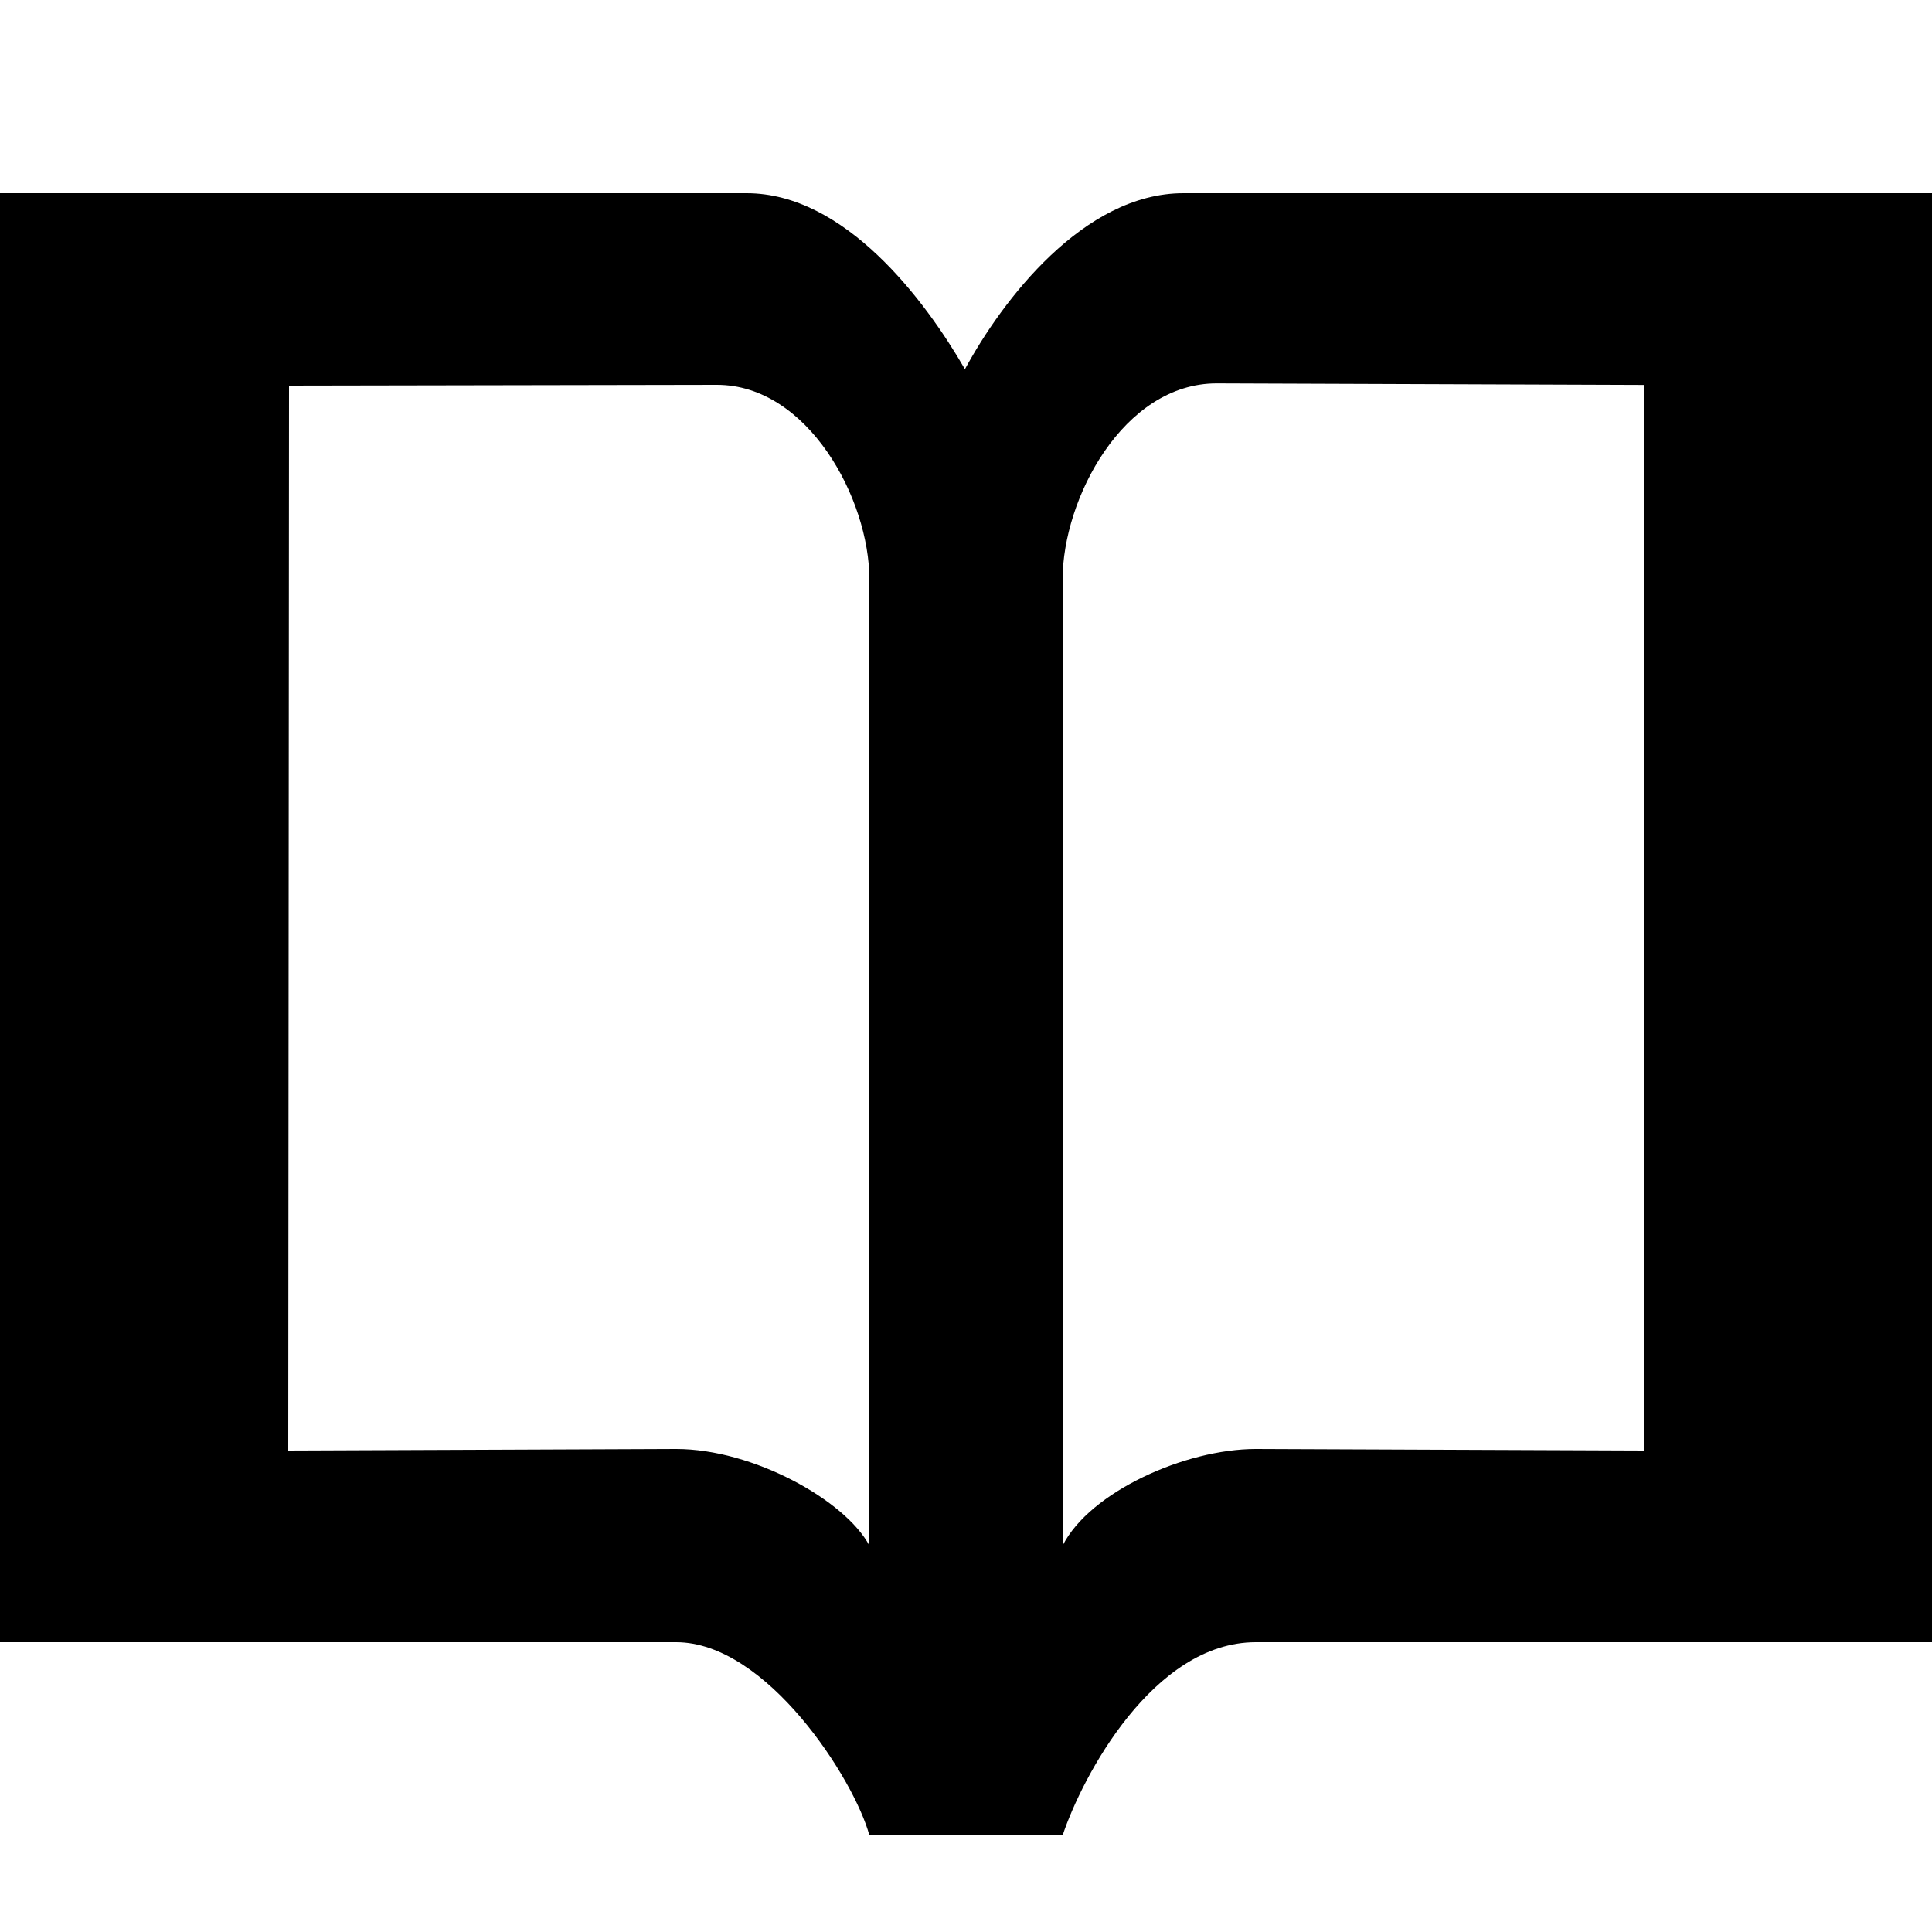
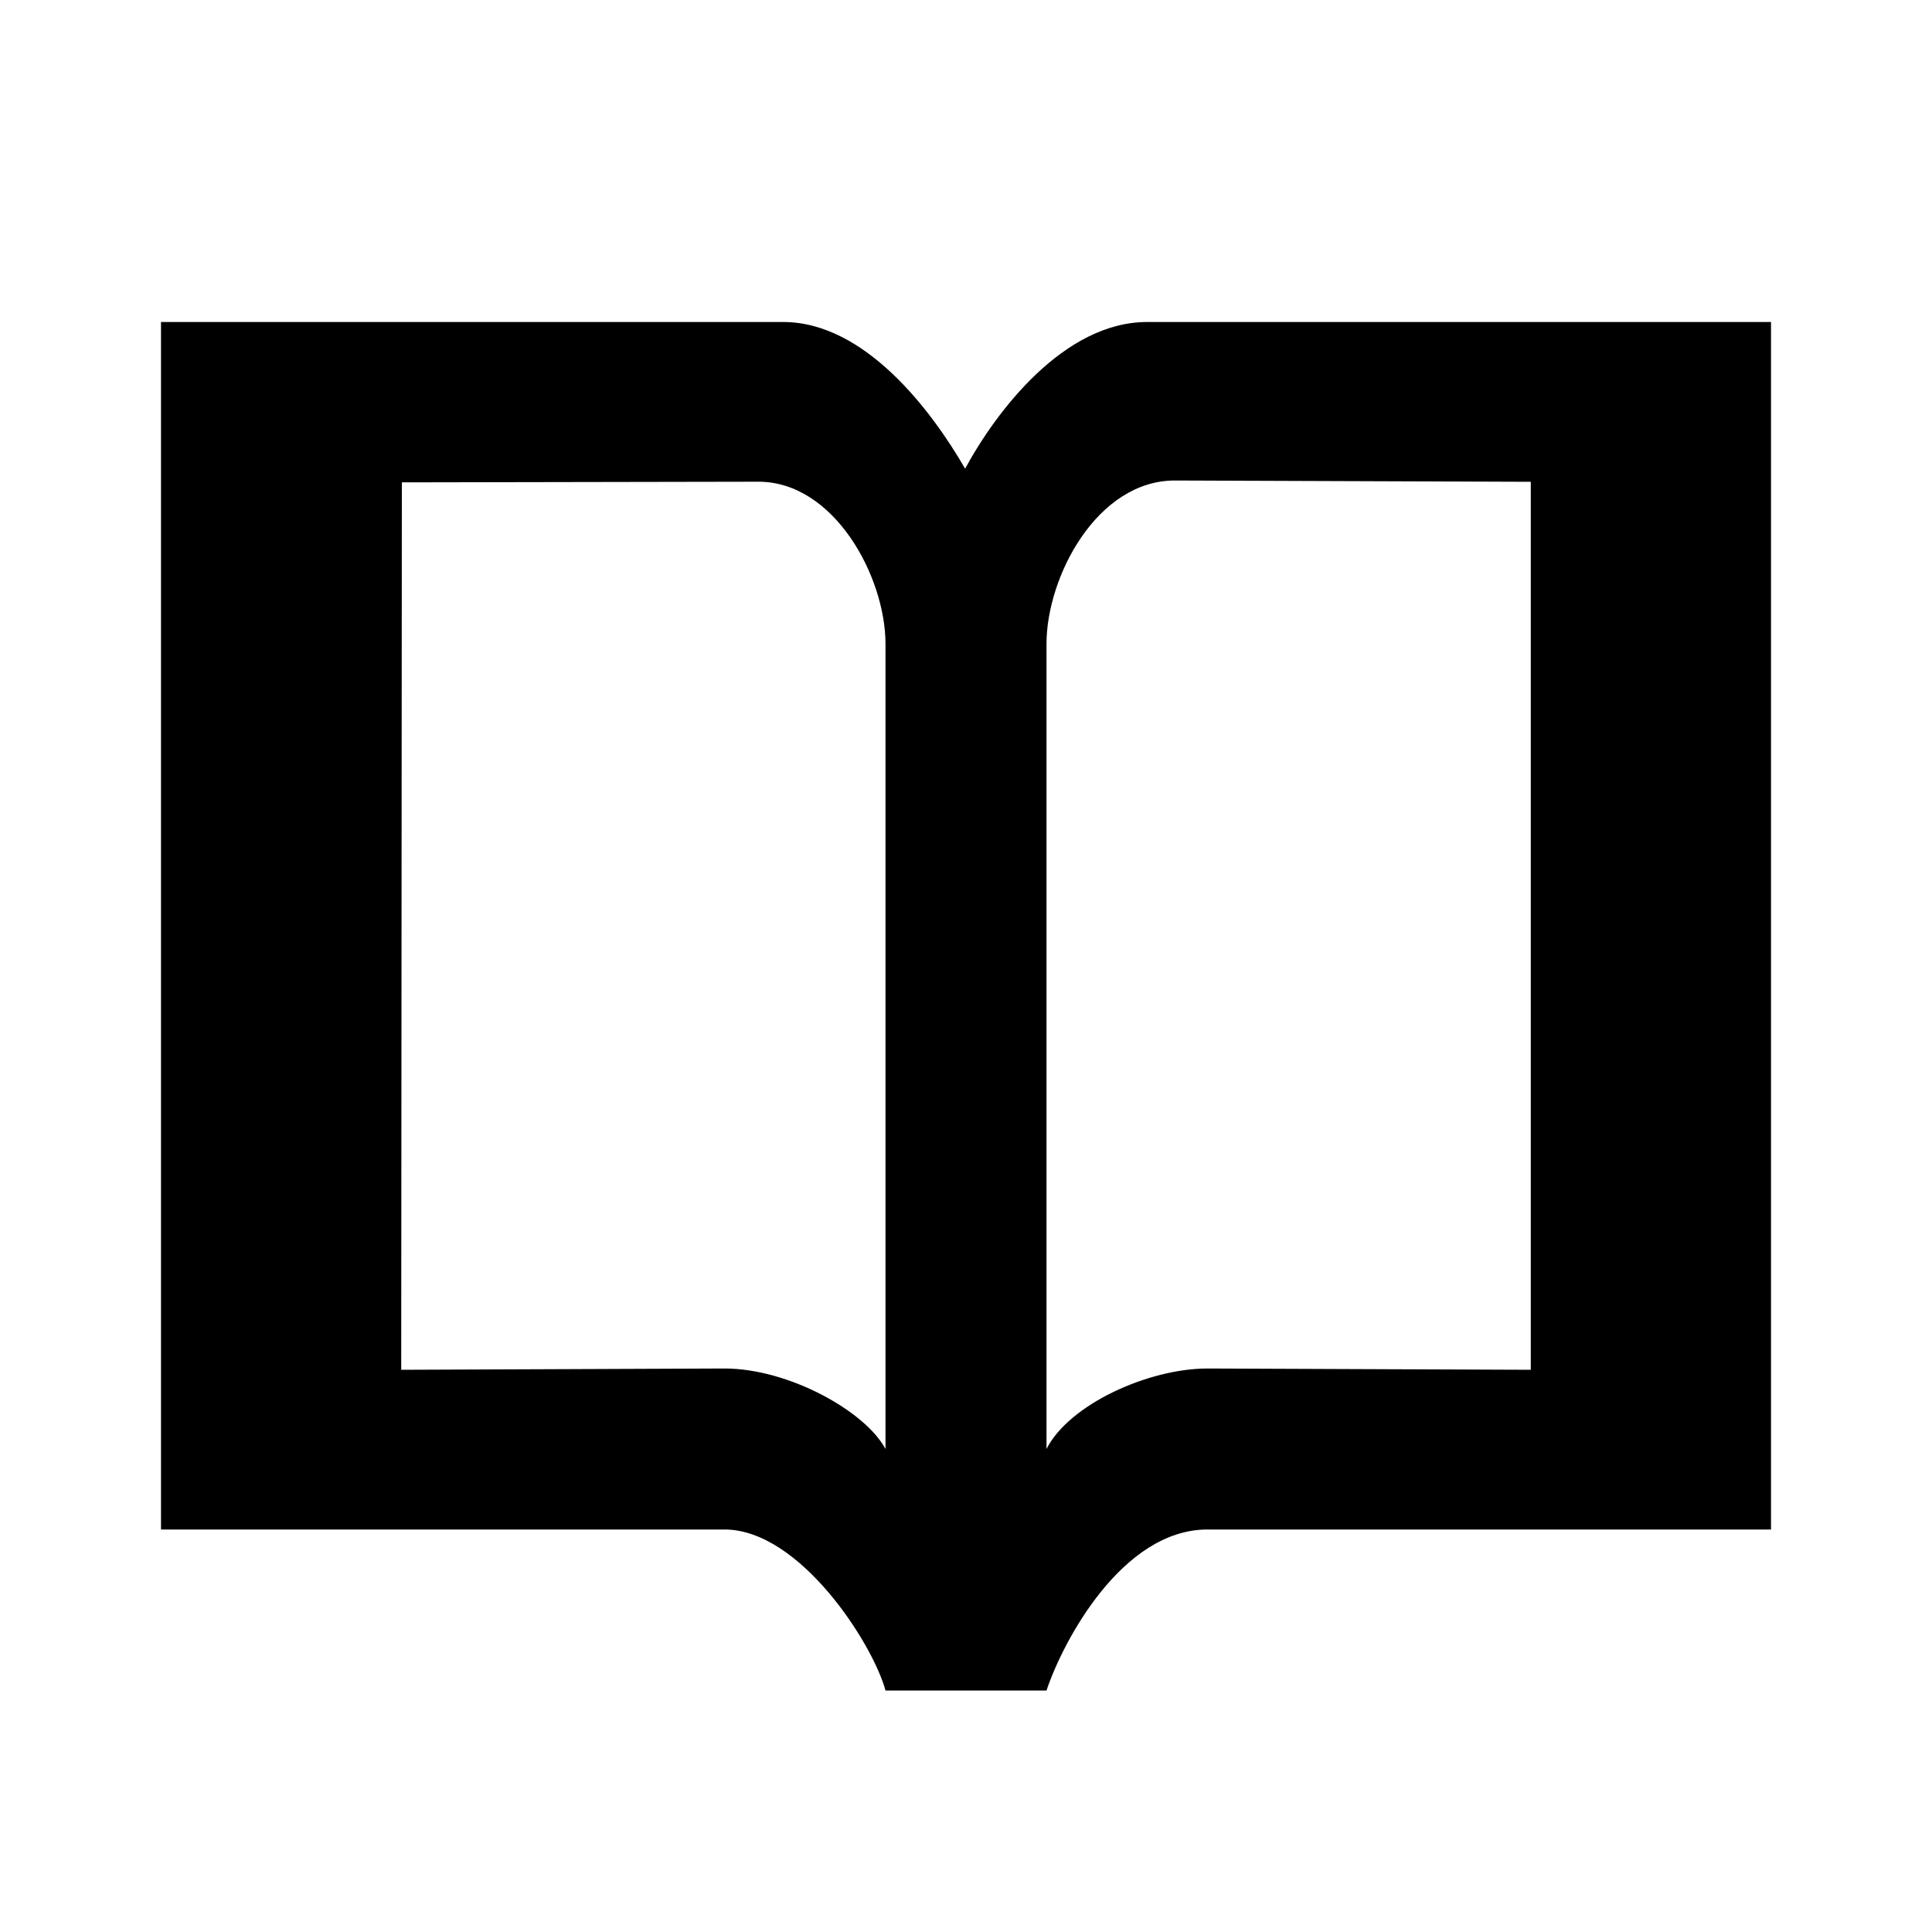
- <svg xmlns="http://www.w3.org/2000/svg" width="20" height="20" viewBox="2 2 20 20">
-   <path d="M14.25 4c-1.033 0-1.875 1.109-2.261 1.822C11.578 5.109 10.748 4 9.729 4H2v15h7c.938 0 1.844 1.422 2 2h2c.203-.609.938-2 2-2h7V4h-7.75zM11 18c-.25-.469-1.203-1-2-1l-4.016.016.008-11.024 4.43-.008C10.362 5.984 11 7.162 11 8v10zm8.016-.984L15 17c-.734 0-1.719.445-2 1V8c0-.839.63-2.031 1.594-2.031l4.422.016v11.031z" />
+ <svg xmlns="http://www.w3.org/2000/svg" width="24" height="24" viewBox="0 0 24 24">
+   <g id="cite-book">
+     <path id="book" d="M14.25 4c-1.033 0-1.875 1.109-2.261 1.822-.411-.713-1.241-1.822-2.26-1.822h-7.729v15h7c.938 0 1.844 1.422 2 2h2c.203-.609.938-2 2-2h7v-15h-7.75zm-3.25 14c-.25-.469-1.203-1-2-1l-4.016.016.008-11.024 4.43-.008c.94 0 1.578 1.178 1.578 2.016v10zm8.016-.984l-4.016-.016c-.734 0-1.719.445-2 1v-10c0-.839.63-2.031 1.594-2.031l4.422.016v11.031z" />
+   </g>
</svg>
